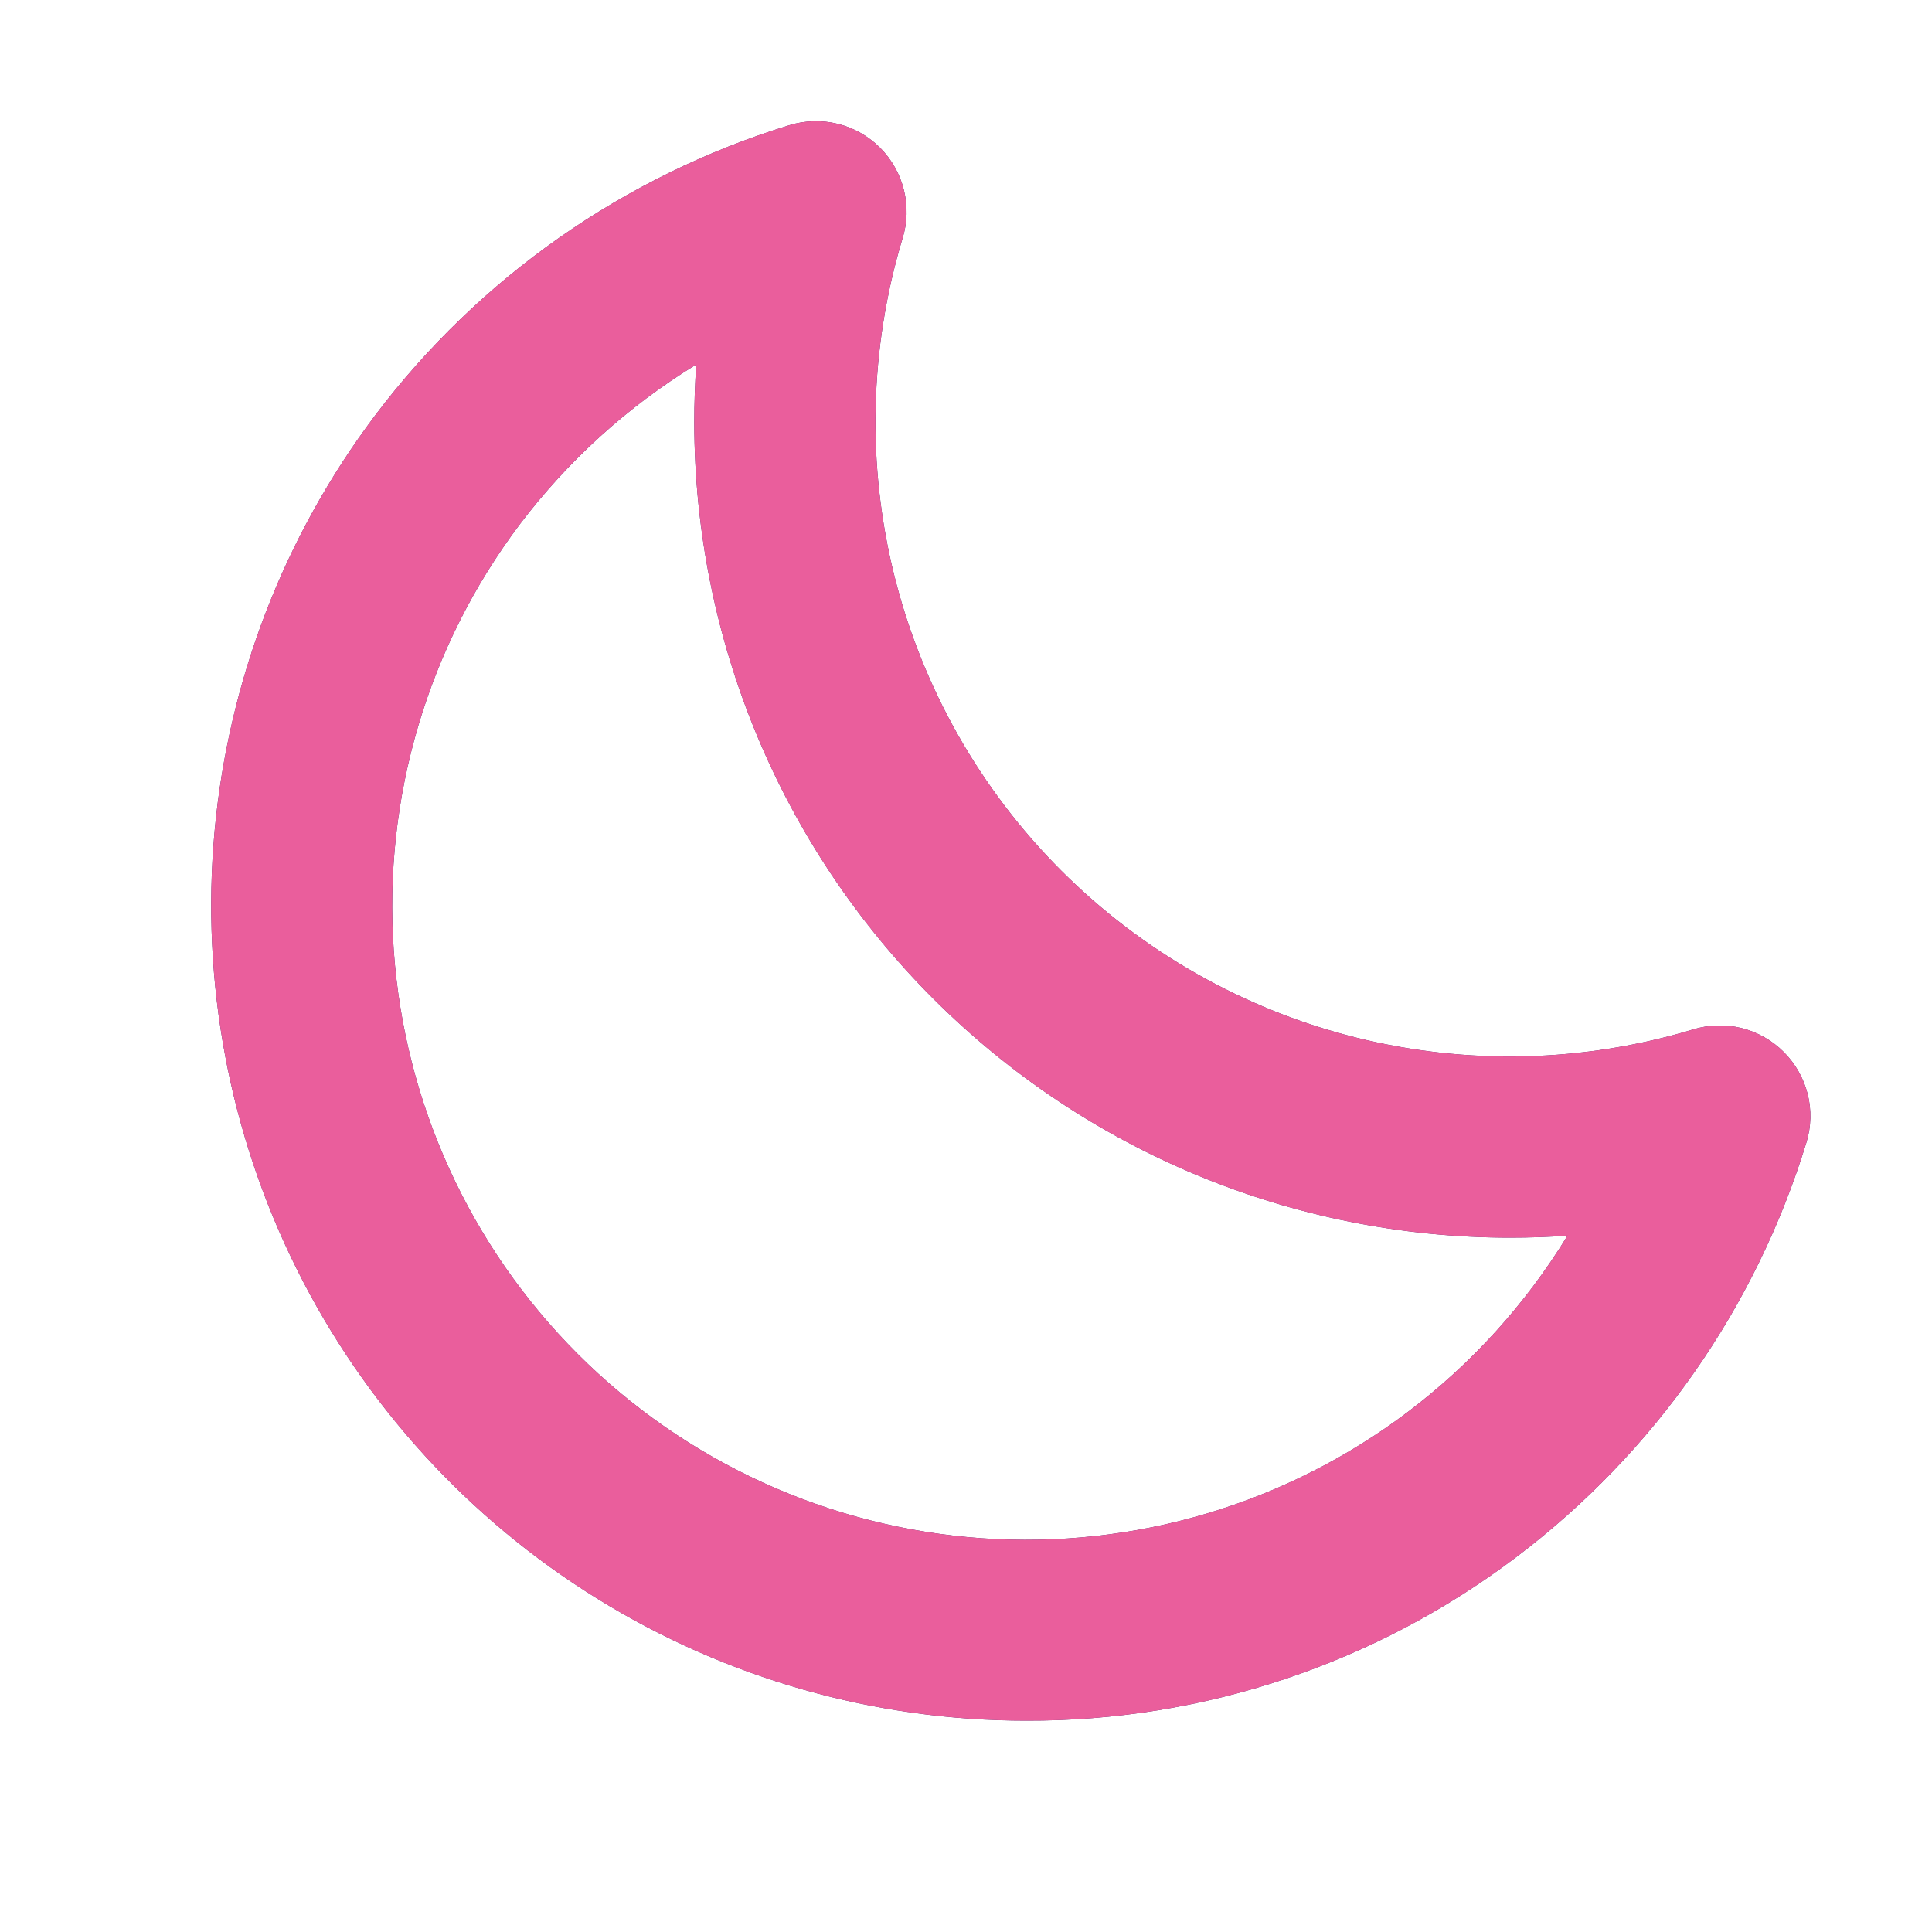
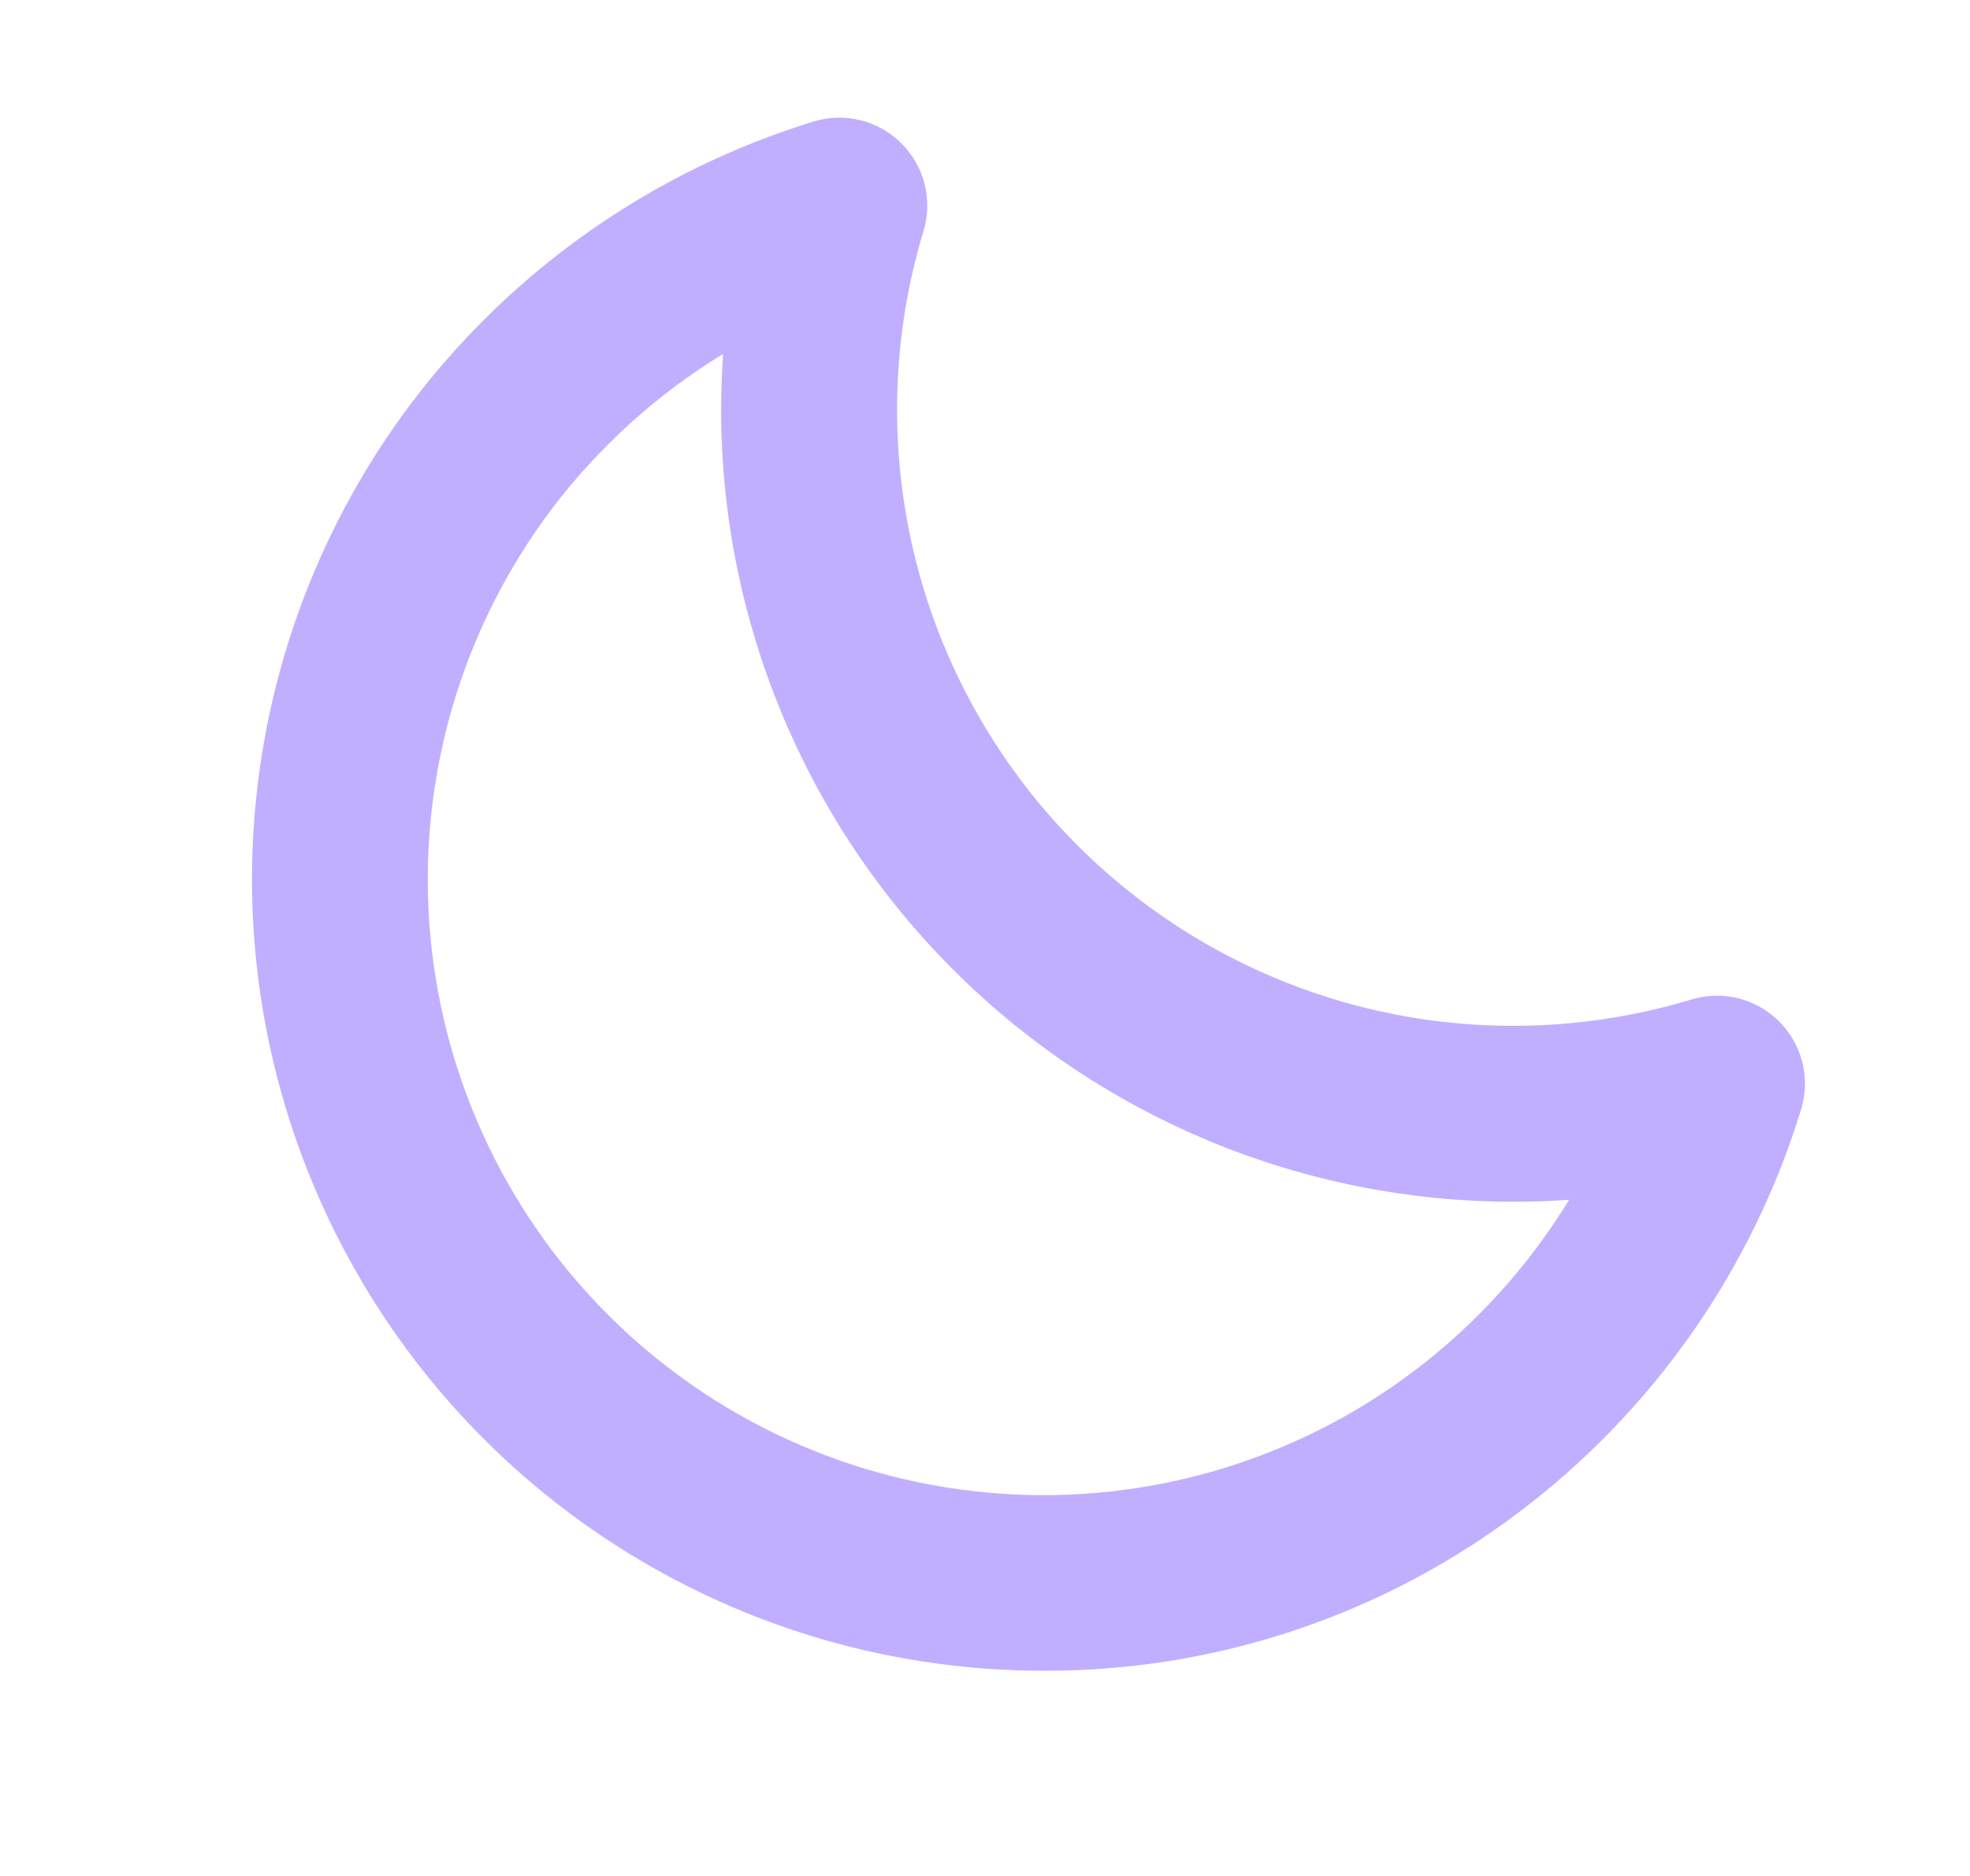
- <svg xmlns="http://www.w3.org/2000/svg" width="20" height="20" viewBox="0 0 20 20" fill="none">
-   <path d="M18.466 10.891C18.346 10.77 18.195 10.685 18.03 10.643C17.865 10.602 17.691 10.607 17.529 10.656C16.391 11 15.182 11.028 14.03 10.739C12.877 10.449 11.825 9.852 10.985 9.012C10.145 8.172 9.549 7.119 9.26 5.967C8.971 4.814 9 3.605 9.343 2.468C9.394 2.305 9.398 2.132 9.357 1.966C9.316 1.801 9.231 1.65 9.11 1.529C8.99 1.409 8.839 1.323 8.673 1.282C8.508 1.241 8.334 1.246 8.171 1.296C6.461 1.822 4.96 2.874 3.882 4.302C2.939 5.555 2.364 7.046 2.221 8.608C2.079 10.169 2.374 11.74 3.075 13.143C3.775 14.546 4.852 15.726 6.186 16.551C7.519 17.376 9.057 17.813 10.625 17.812C12.455 17.818 14.237 17.223 15.697 16.118C17.125 15.039 18.176 13.537 18.7 11.826C18.75 11.663 18.754 11.491 18.713 11.326C18.671 11.161 18.586 11.011 18.466 10.891ZM14.569 14.62C13.306 15.572 11.741 16.035 10.163 15.924C8.585 15.813 7.1 15.136 5.982 14.018C4.863 12.899 4.187 11.415 4.076 9.837C3.965 8.259 4.428 6.694 5.379 5.43C5.88 4.768 6.5 4.206 7.208 3.773C7.194 3.973 7.187 4.173 7.187 4.375C7.19 6.612 8.079 8.757 9.661 10.338C11.243 11.92 13.388 12.81 15.625 12.812C15.826 12.812 16.027 12.806 16.227 12.791C15.794 13.499 15.232 14.12 14.569 14.62Z" fill="#452667" />
-   <path d="M18.466 10.891C18.346 10.77 18.195 10.685 18.03 10.643C17.865 10.602 17.691 10.607 17.529 10.656C16.391 11 15.182 11.028 14.03 10.739C12.877 10.449 11.825 9.852 10.985 9.012C10.145 8.172 9.549 7.119 9.26 5.967C8.971 4.814 9 3.605 9.343 2.468C9.394 2.305 9.398 2.132 9.357 1.966C9.316 1.801 9.231 1.65 9.11 1.529C8.99 1.409 8.839 1.323 8.673 1.282C8.508 1.241 8.334 1.246 8.171 1.296C6.461 1.822 4.96 2.874 3.882 4.302C2.939 5.555 2.364 7.046 2.221 8.608C2.079 10.169 2.374 11.74 3.075 13.143C3.775 14.546 4.852 15.726 6.186 16.551C7.519 17.376 9.057 17.813 10.625 17.812C12.455 17.818 14.237 17.223 15.697 16.118C17.125 15.039 18.176 13.537 18.7 11.826C18.75 11.663 18.754 11.491 18.713 11.326C18.671 11.161 18.586 11.011 18.466 10.891ZM14.569 14.62C13.306 15.572 11.741 16.035 10.163 15.924C8.585 15.813 7.1 15.136 5.982 14.018C4.863 12.899 4.187 11.415 4.076 9.837C3.965 8.259 4.428 6.694 5.379 5.43C5.88 4.768 6.5 4.206 7.208 3.773C7.194 3.973 7.187 4.173 7.187 4.375C7.19 6.612 8.079 8.757 9.661 10.338C11.243 11.92 13.388 12.81 15.625 12.812C15.826 12.812 16.027 12.806 16.227 12.791C15.794 13.499 15.232 14.12 14.569 14.62Z" fill="#EA5E9C" />
+ <svg xmlns="http://www.w3.org/2000/svg" width="21" height="20" viewBox="0 0 21 20" fill="none">
+   <path d="M18.966 10.891C18.846 10.77 18.695 10.685 18.53 10.643C18.365 10.602 18.191 10.607 18.029 10.656C16.891 11 15.682 11.028 14.53 10.739C13.377 10.449 12.325 9.852 11.485 9.012C10.645 8.172 10.049 7.119 9.76 5.967C9.471 4.814 9.5 3.605 9.843 2.468C9.894 2.305 9.898 2.132 9.857 1.966C9.816 1.801 9.731 1.65 9.61 1.529C9.49 1.409 9.339 1.323 9.173 1.282C9.008 1.241 8.834 1.246 8.671 1.296C6.961 1.822 5.46 2.874 4.382 4.302C3.439 5.555 2.864 7.046 2.721 8.608C2.579 10.169 2.874 11.74 3.575 13.143C4.275 14.546 5.352 15.726 6.686 16.551C8.019 17.376 9.557 17.813 11.125 17.812C12.955 17.818 14.737 17.223 16.197 16.118C17.625 15.039 18.676 13.537 19.2 11.826C19.25 11.663 19.254 11.491 19.213 11.326C19.171 11.161 19.086 11.011 18.966 10.891ZM15.069 14.62C13.806 15.572 12.241 16.035 10.663 15.924C9.085 15.813 7.6 15.136 6.482 14.018C5.363 12.899 4.687 11.415 4.576 9.837C4.465 8.259 4.928 6.694 5.879 5.43C6.38 4.768 7 4.206 7.708 3.773C7.694 3.973 7.687 4.173 7.687 4.375C7.69 6.612 8.579 8.757 10.161 10.338C11.743 11.92 13.888 12.81 16.125 12.812C16.326 12.812 16.527 12.806 16.727 12.791C16.294 13.499 15.732 14.12 15.069 14.62Z" fill="#C0AFFF" />
</svg>
